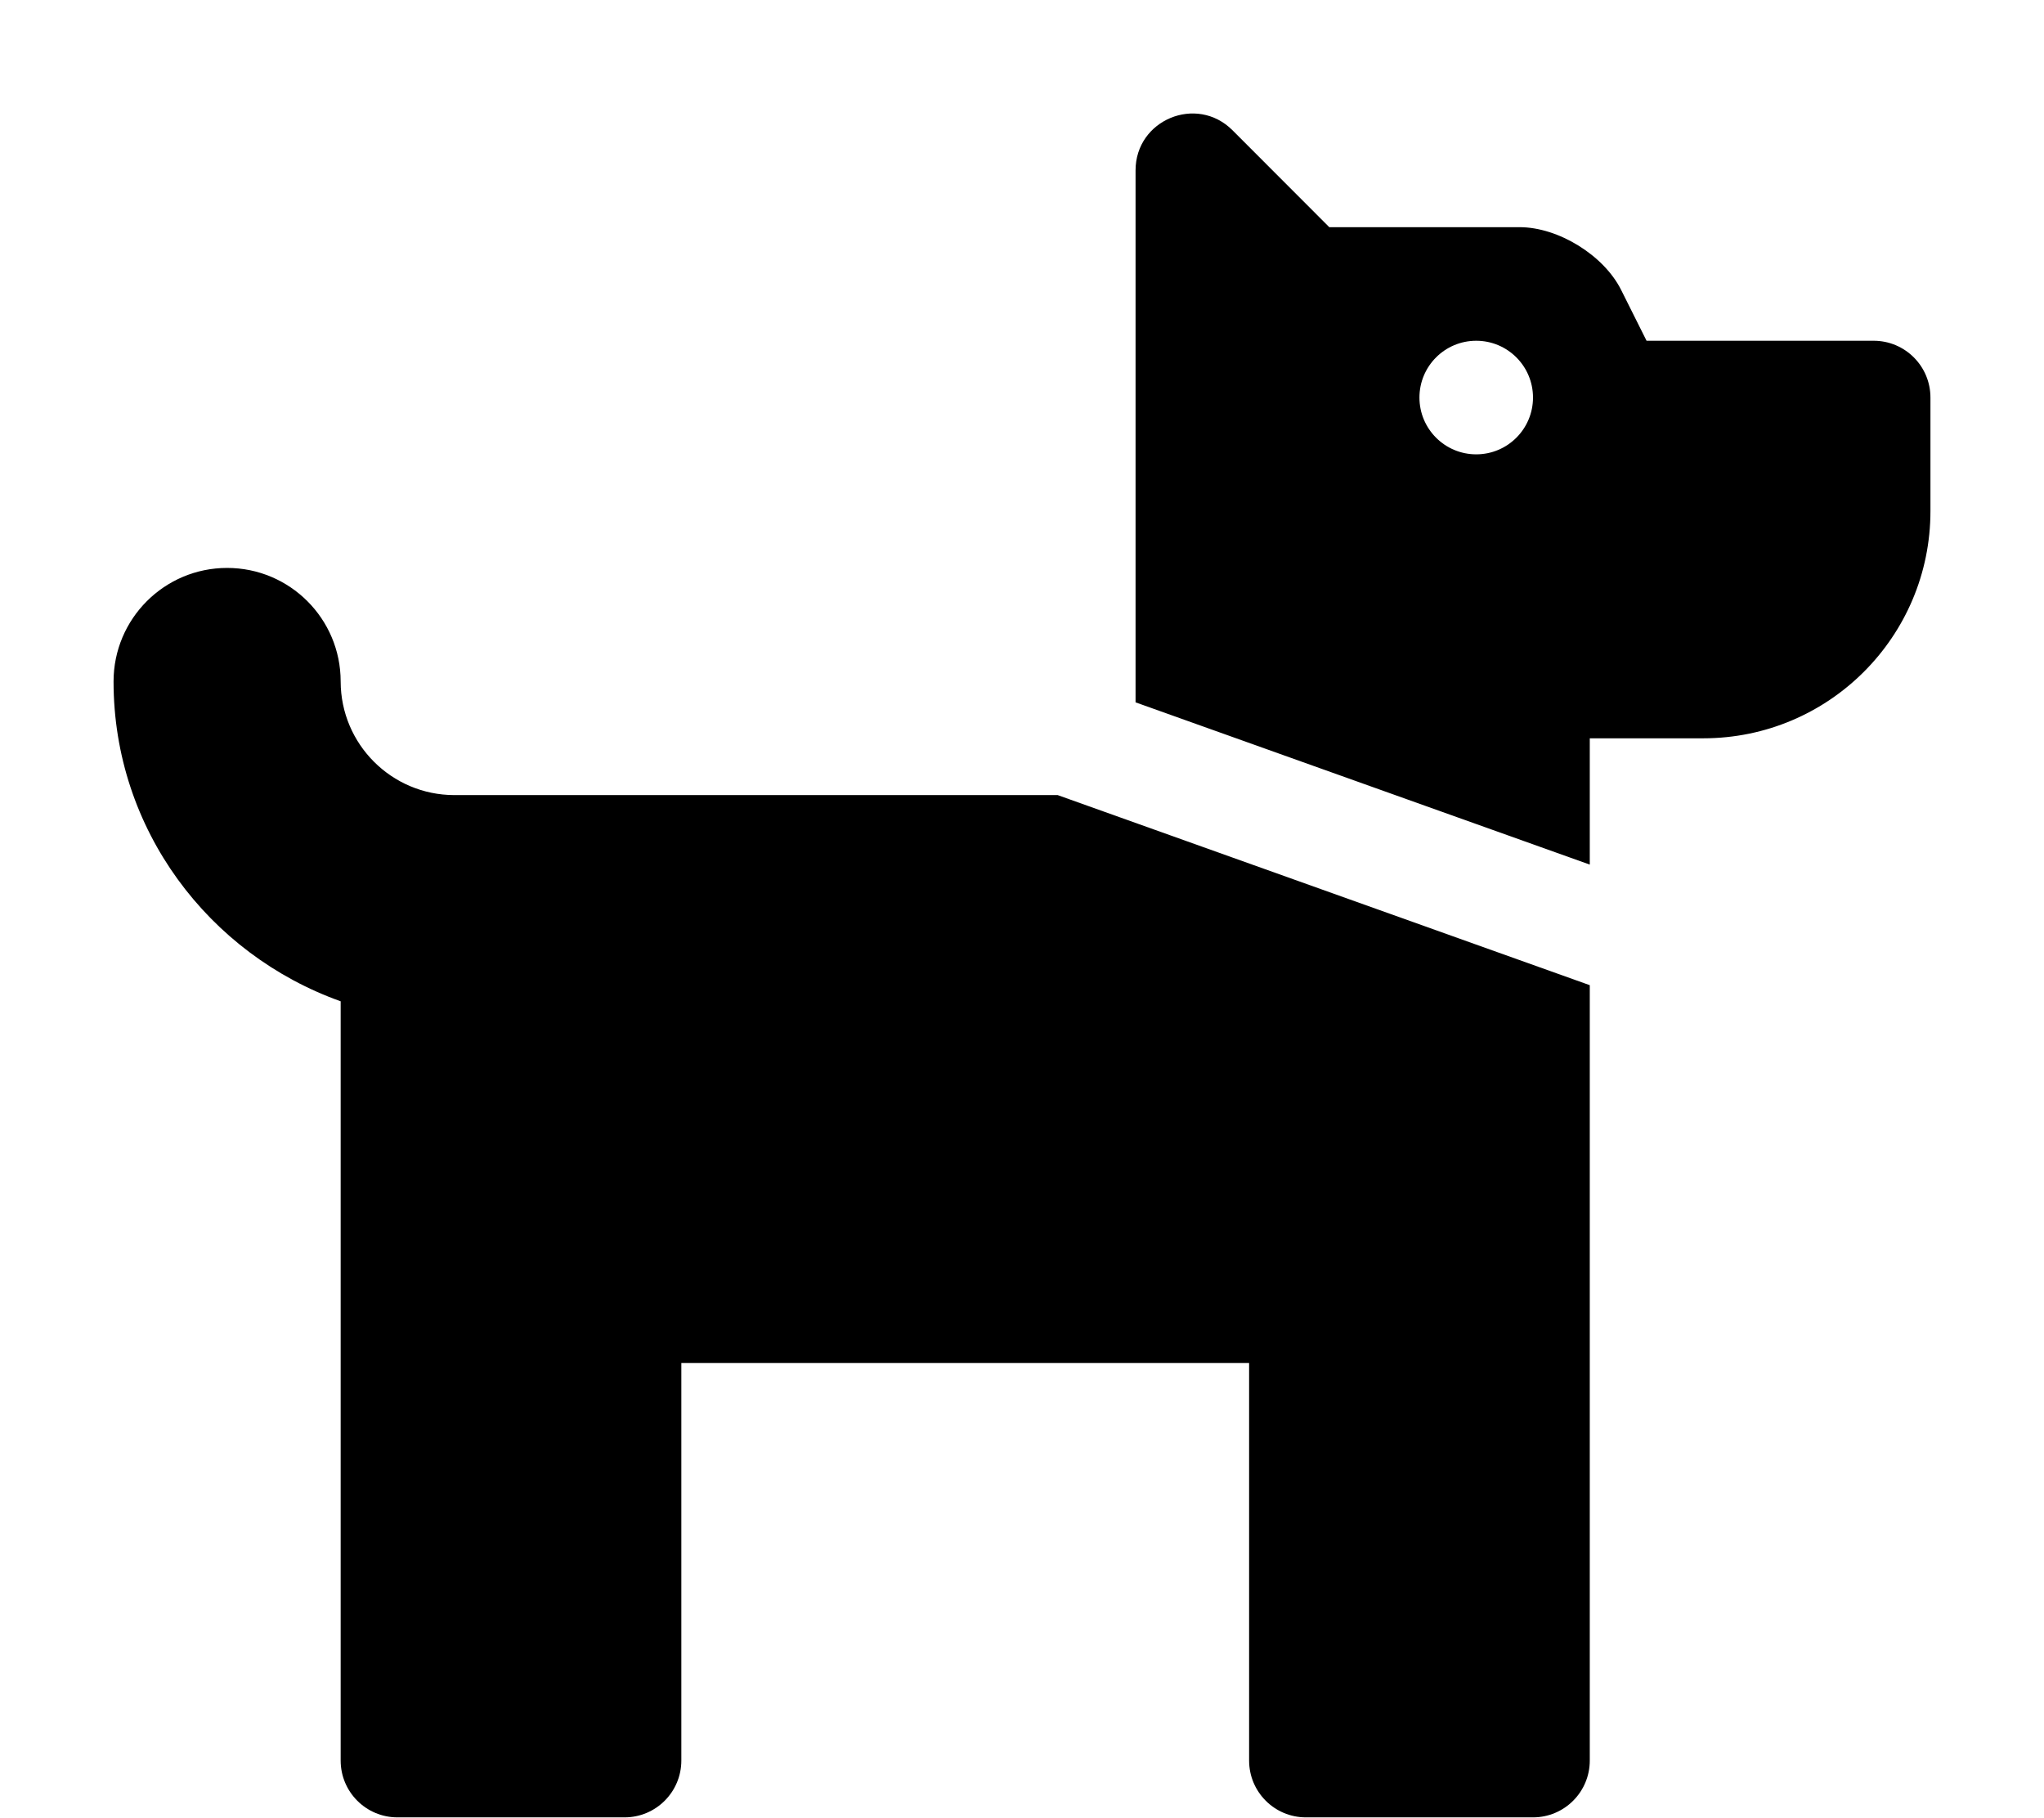
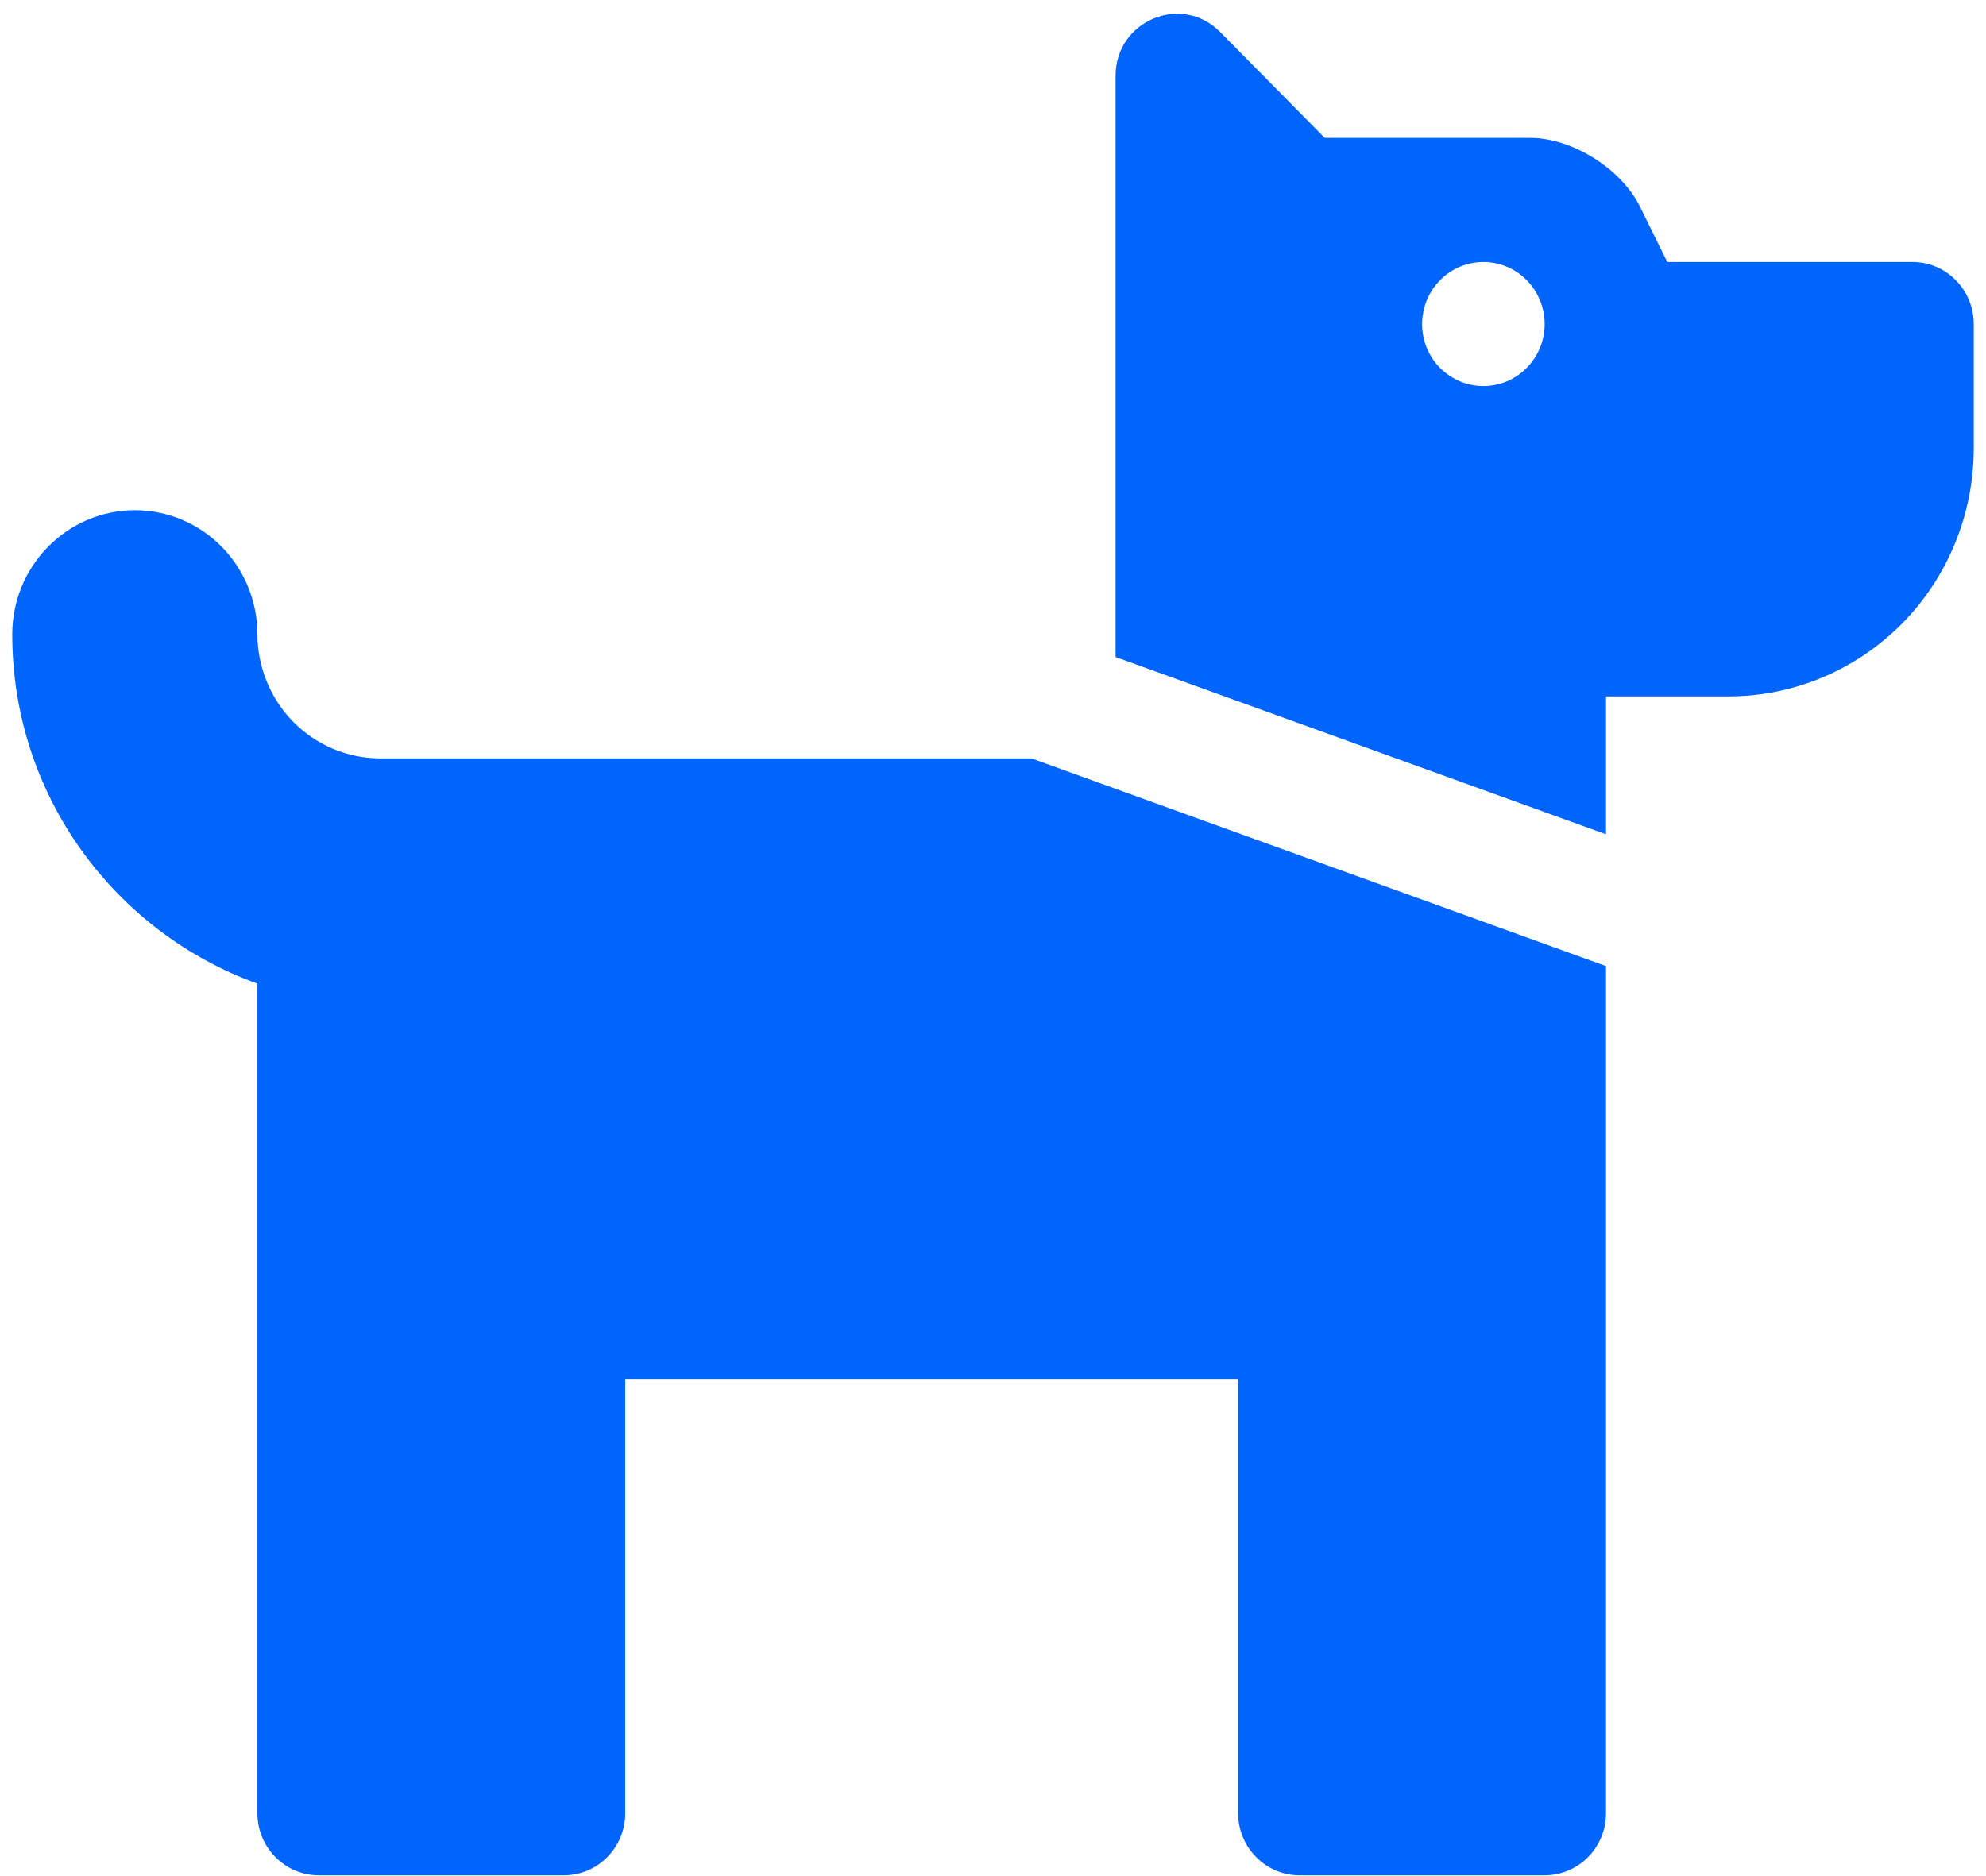
- <svg xmlns="http://www.w3.org/2000/svg" aria-hidden="true" focusable="false" data-prefix="fas" data-icon="dog" class="svg-inline--fa fa-dog fa-w-18" role="img" viewBox="0 0 576 512">
-   <path fill="currentColor" d="M298.06,224,448,277.55V496a16,16,0,0,1-16,16H368a16,16,0,0,1-16-16V384H192V496a16,16,0,0,1-16,16H112a16,16,0,0,1-16-16V282.09C58.84,268.84,32,233.66,32,192a32,32,0,0,1,64,0,32.06,32.06,0,0,0,32,32ZM544,112v32a64,64,0,0,1-64,64H448v35.58L320,197.87V48c0-14.25,17.22-21.39,27.31-11.31L374.59,64h53.63c10.91,0,23.75,7.92,28.62,17.69L464,96h64A16,16,0,0,1,544,112Zm-112,0a16,16,0,1,0-16,16A16,16,0,0,0,432,112Z" />
+ <svg xmlns="http://www.w3.org/2000/svg" width="18" height="17" viewBox="0 0 18 17" fill="none">
+   <path d="M9.349 6.875L14.556 8.758V16.438C14.556 16.587 14.497 16.73 14.393 16.835C14.289 16.941 14.147 17 14 17H11.778C11.63 17 11.489 16.941 11.385 16.835C11.281 16.73 11.222 16.587 11.222 16.438V12.5H5.667V16.438C5.667 16.587 5.608 16.73 5.504 16.835C5.4 16.941 5.258 17 5.111 17H2.889C2.742 17 2.6 16.941 2.496 16.835C2.392 16.73 2.333 16.587 2.333 16.438V8.917C1.043 8.451 0.111 7.215 0.111 5.75C0.111 5.452 0.228 5.166 0.437 4.955C0.645 4.744 0.928 4.625 1.222 4.625C1.517 4.625 1.8 4.744 2.008 4.955C2.216 5.166 2.333 5.452 2.333 5.75C2.334 6.048 2.451 6.334 2.659 6.545C2.868 6.756 3.15 6.874 3.444 6.875H9.349ZM17.889 2.938V4.063C17.889 4.659 17.655 5.232 17.238 5.654C16.821 6.075 16.256 6.313 15.667 6.313H14.556V7.563L10.111 5.956V0.688C10.111 0.187 10.709 -0.064 11.059 0.29L12.007 1.25H13.869C14.248 1.25 14.693 1.528 14.863 1.872L15.111 2.375H17.333C17.481 2.375 17.622 2.434 17.726 2.54C17.83 2.645 17.889 2.788 17.889 2.938ZM14 2.938C14 2.826 13.967 2.718 13.906 2.625C13.845 2.533 13.759 2.46 13.657 2.418C13.556 2.375 13.444 2.364 13.336 2.386C13.228 2.408 13.129 2.461 13.052 2.54C12.974 2.618 12.921 2.719 12.9 2.828C12.878 2.937 12.889 3.05 12.931 3.153C12.973 3.256 13.044 3.343 13.136 3.405C13.227 3.467 13.335 3.5 13.444 3.5C13.592 3.5 13.733 3.441 13.837 3.335C13.941 3.23 14 3.087 14 2.938Z" fill="#0065FC" />
</svg>
